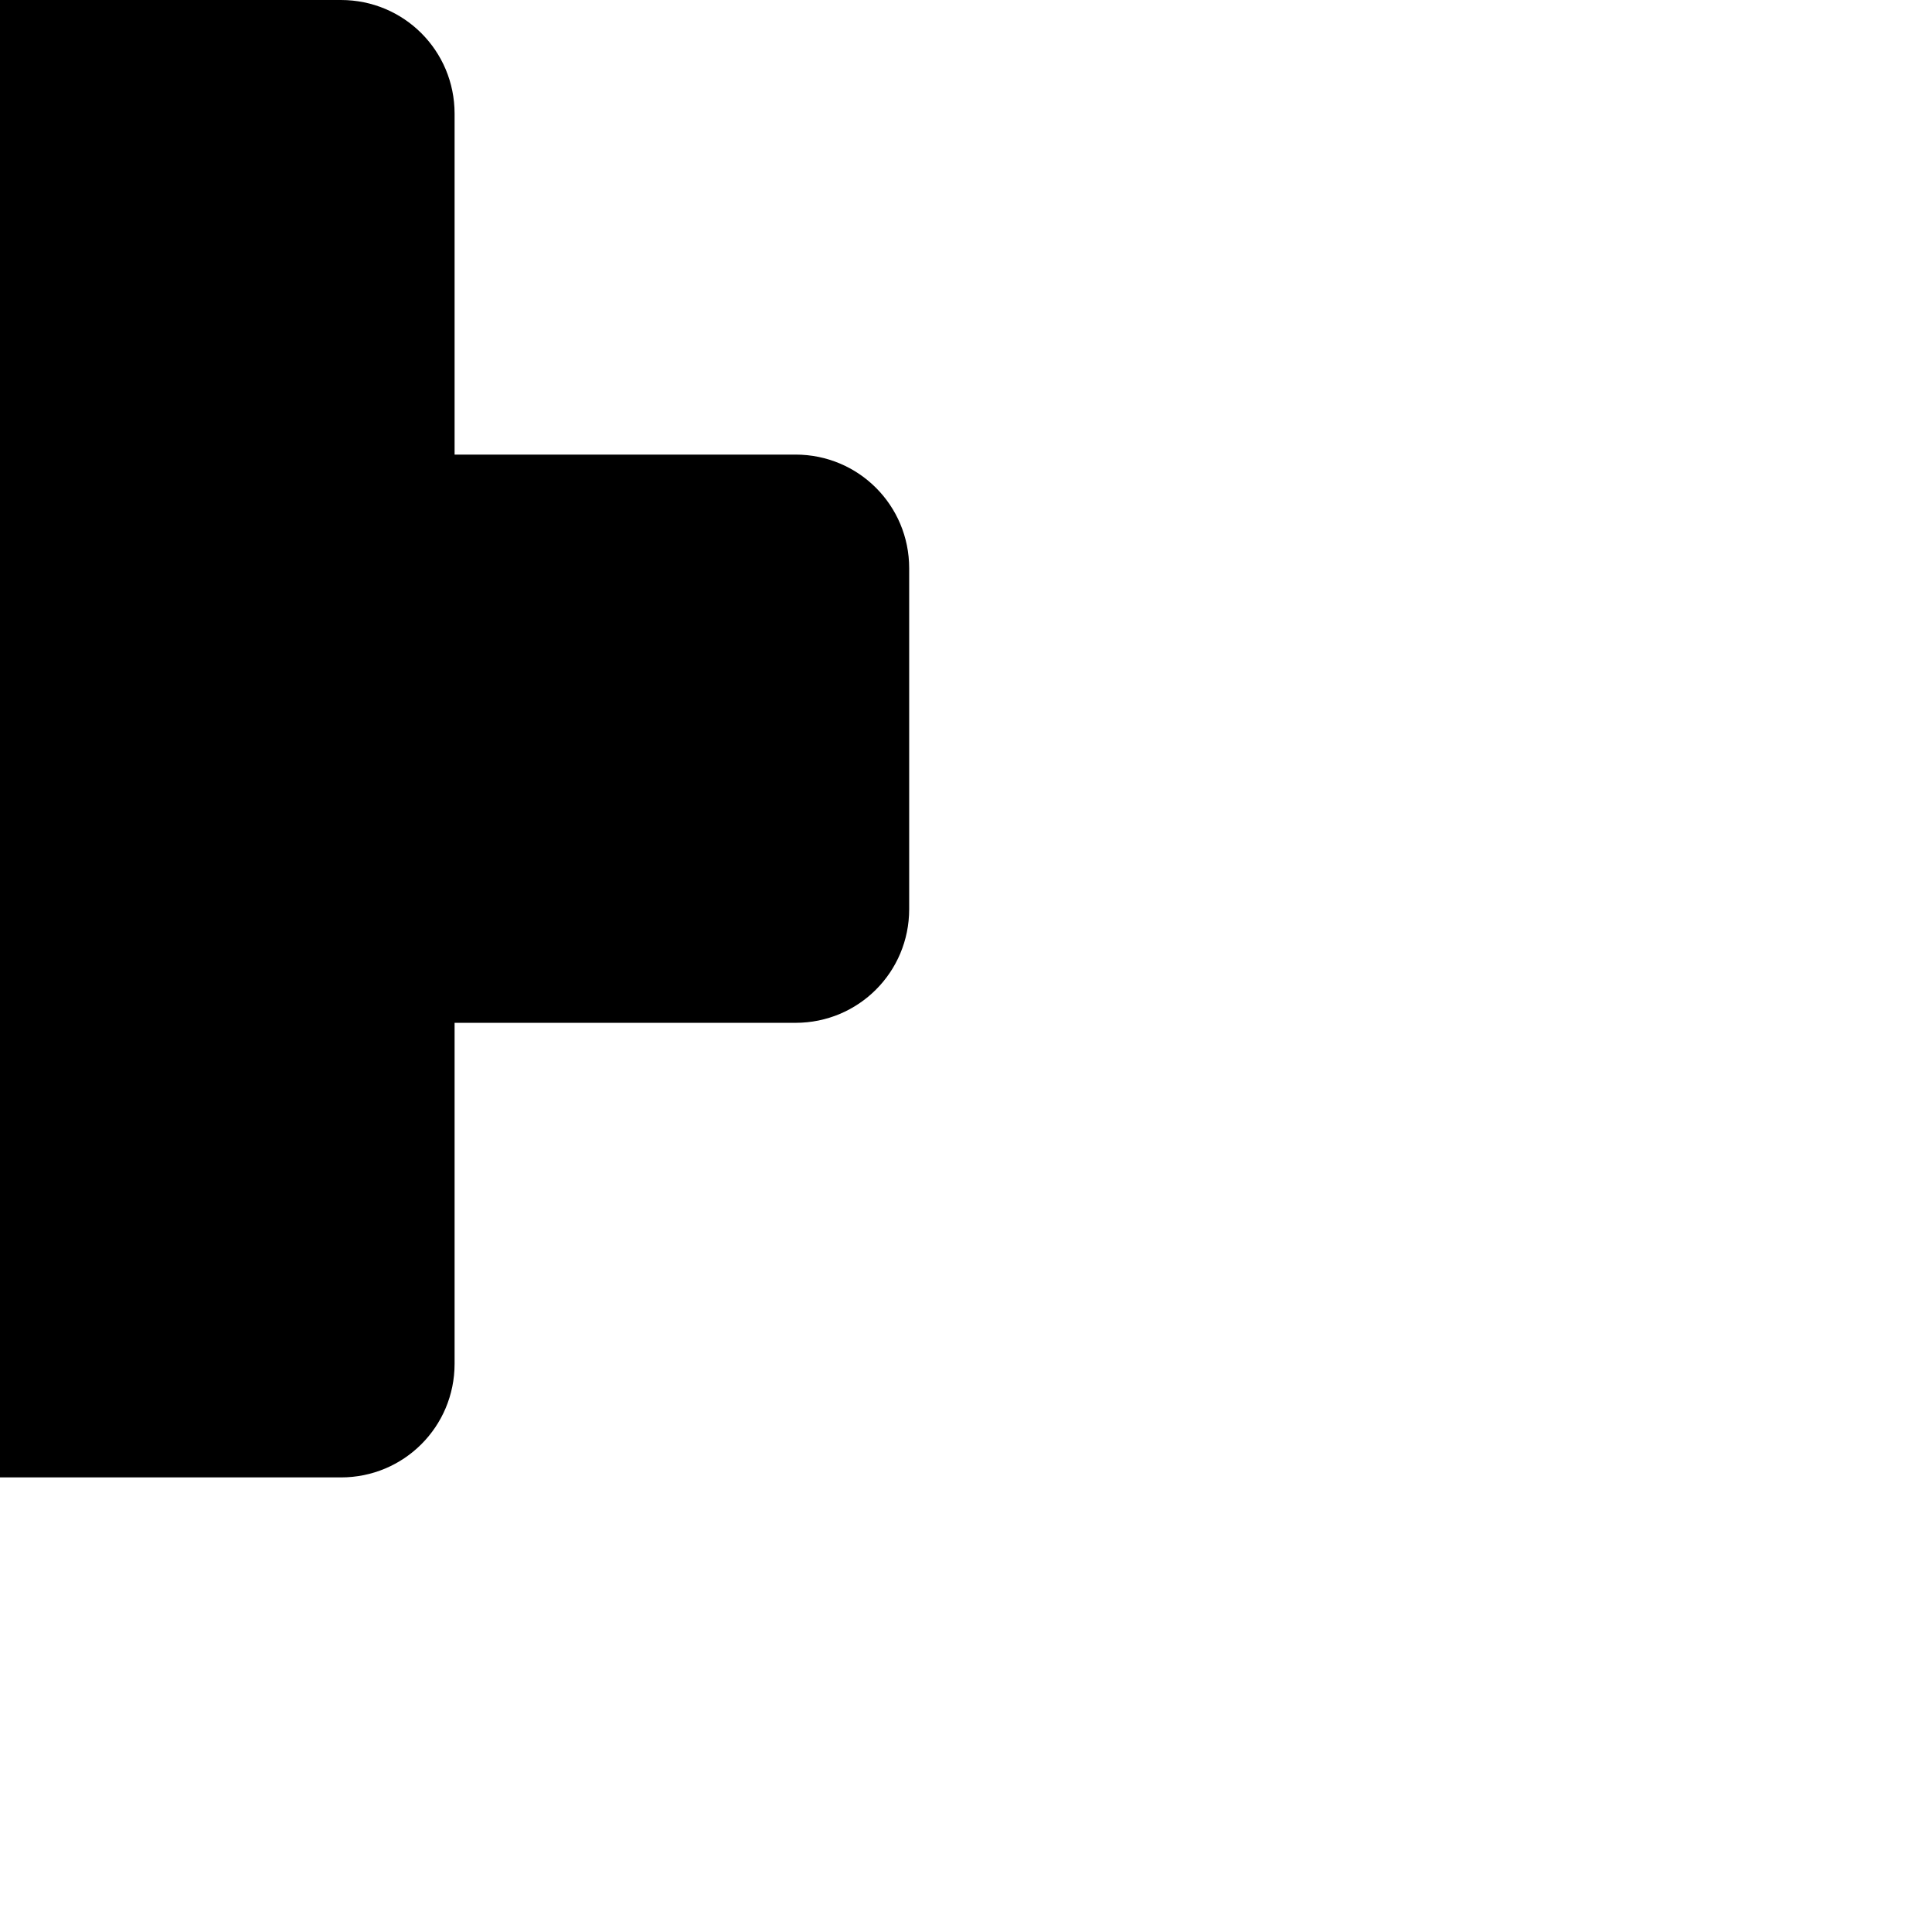
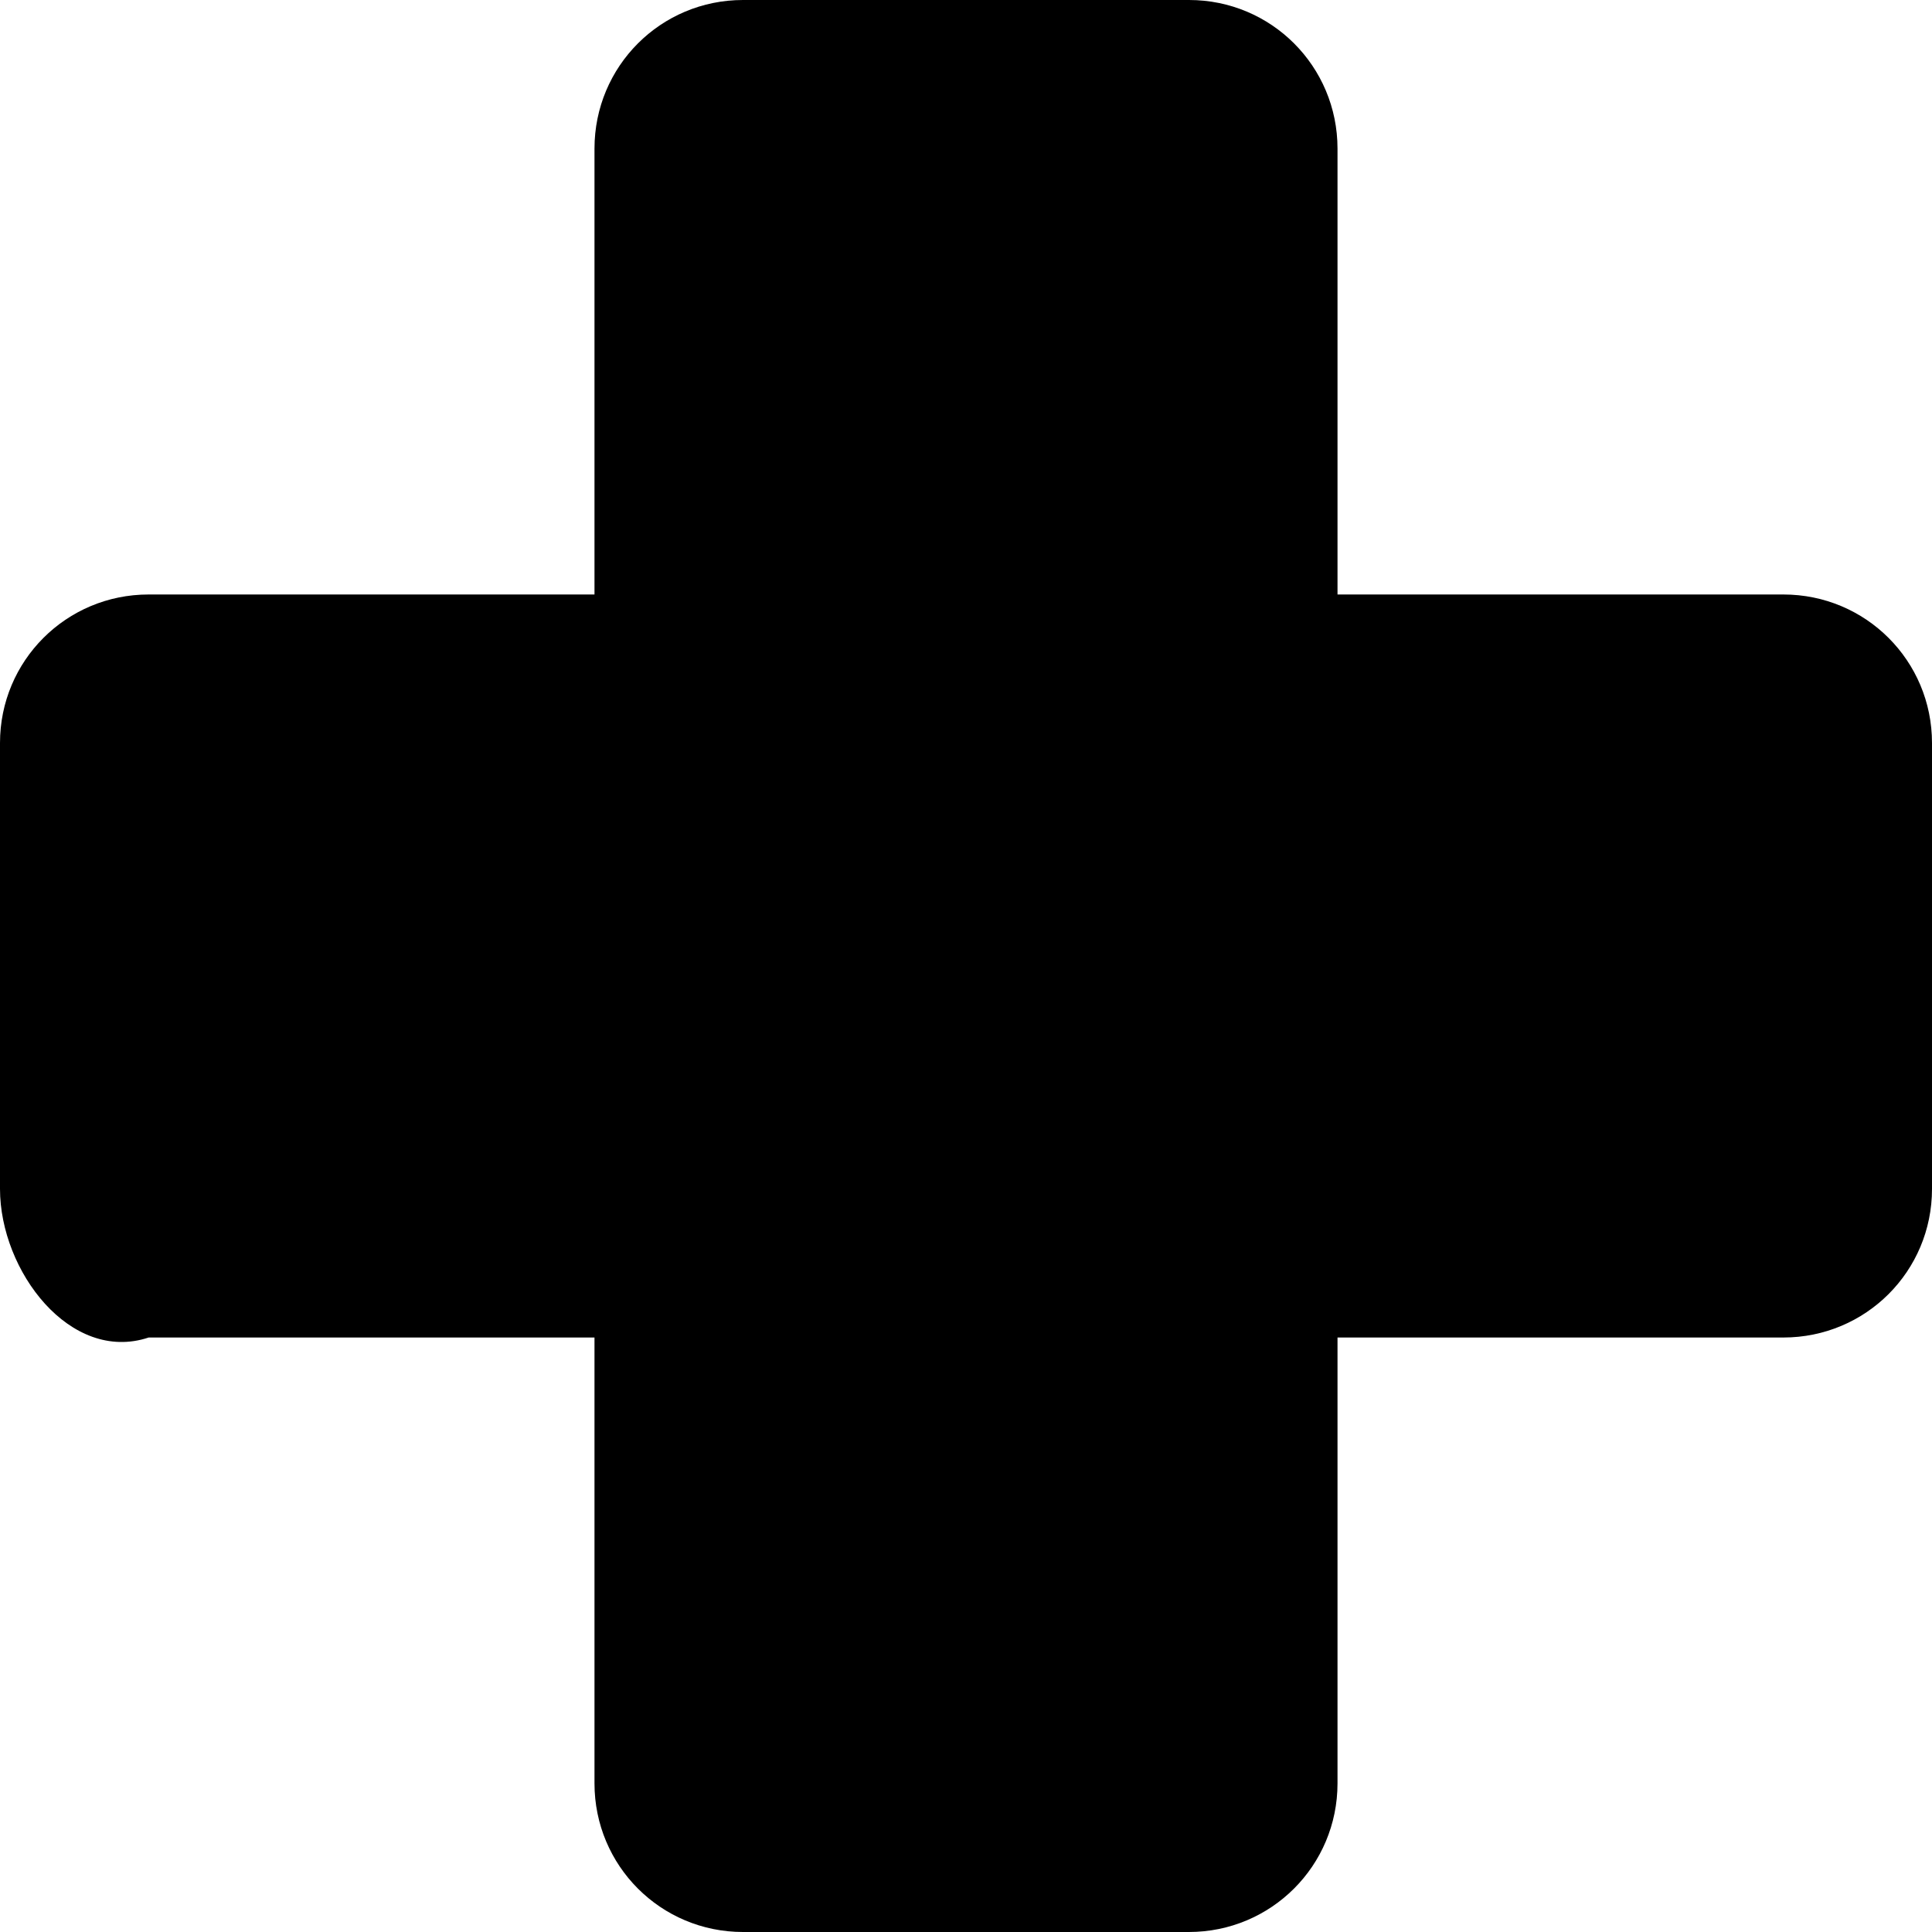
- <svg xmlns="http://www.w3.org/2000/svg" version="1.1" width="17" height="17" id="svg4619">
+ <svg xmlns="http://www.w3.org/2000/svg" version="1.1" width="17" height="17" id="svg4619" viewBox="0 0 17 17">
  <defs id="defs4621" />
-   <path d="m 0,0 c -0.554,0 -1,0.446 -1,1 l 0,3 -3,0 c -0.554,0 -1,0.446 -1,1 l 0,3 c 0,0.554 0.474,1.175 1,1 l 3,0 0,3 c 0,0.554 0.446,1 1,1 l 3,0 c 0.554,0 1,-0.446 1,-1 l 0,-3 3,0 c 0.554,0 1,-0.446 1,-1 l 0,-3 c 0,-0.554 -0.446,-1 -1,-1 l -3,0 0,-3 c 0,-0.554 -0.446,-1 -1,-1 z" id="rect8206-4-3" style="color:#000000;fill:#000000;fill-opacity:1;stroke:none;stroke-width:2;marker:none;visibility:visible;display:inline;overflow:visible;enable-background:accumulate" />
+   <path d="M 6.538,0 C 5.814,0 5.231,0.583 5.231,1.308 l 0,3.923 -3.923,0 C 0.583,5.231 0,5.814 0,6.538 l 0,3.923 c 0,0.724 0.62,1.537 1.308,1.308 l 3.923,0 0,3.923 C 5.231,16.417 5.814,17 6.538,17 l 3.923,0 c 0.724,0 1.308,-0.583 1.308,-1.308 l 0,-3.923 3.923,0 C 16.417,11.769 17,11.186 17,10.462 L 17,6.538 C 17,5.814 16.417,5.231 15.692,5.231 l -3.923,0 0,-3.923 C 11.769,0.583 11.186,0 10.462,0 Z" id="rect8206-4-3" style="color:#000000;display:inline;overflow:visible;visibility:visible;fill:#000000;fill-opacity:1;stroke:none;stroke-width:2.615;marker:none;enable-background:accumulate" />
</svg>
